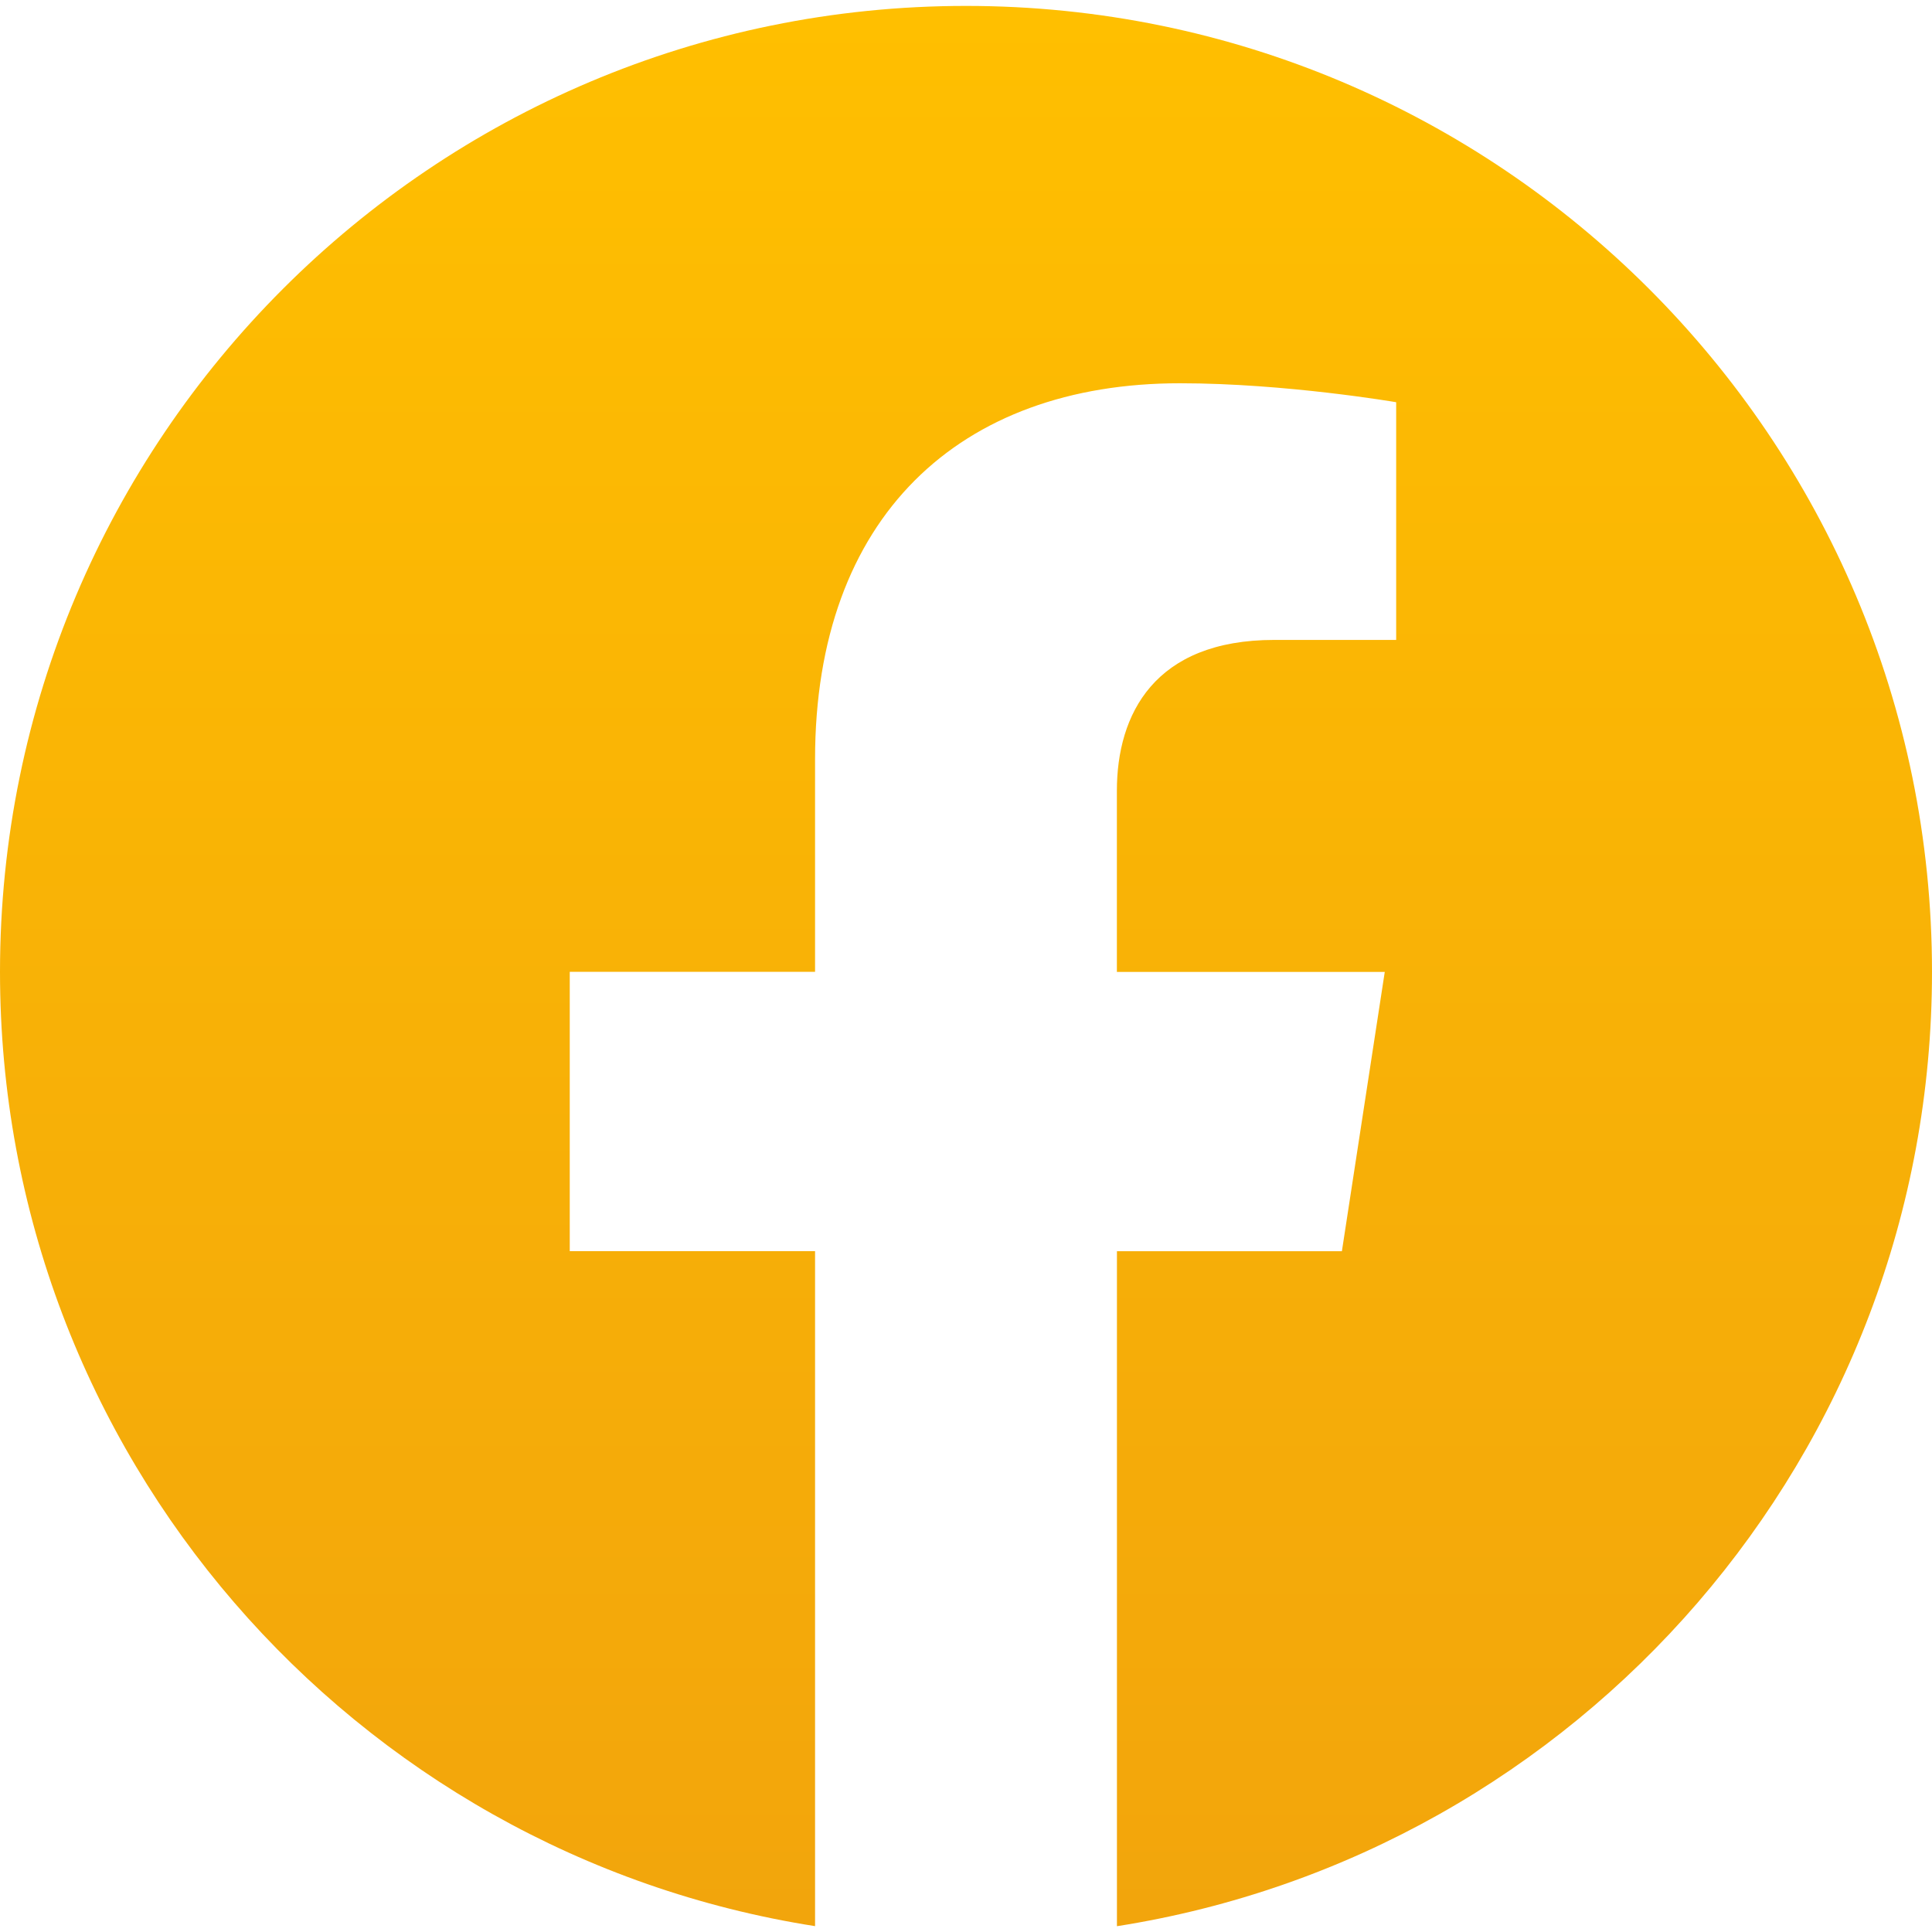
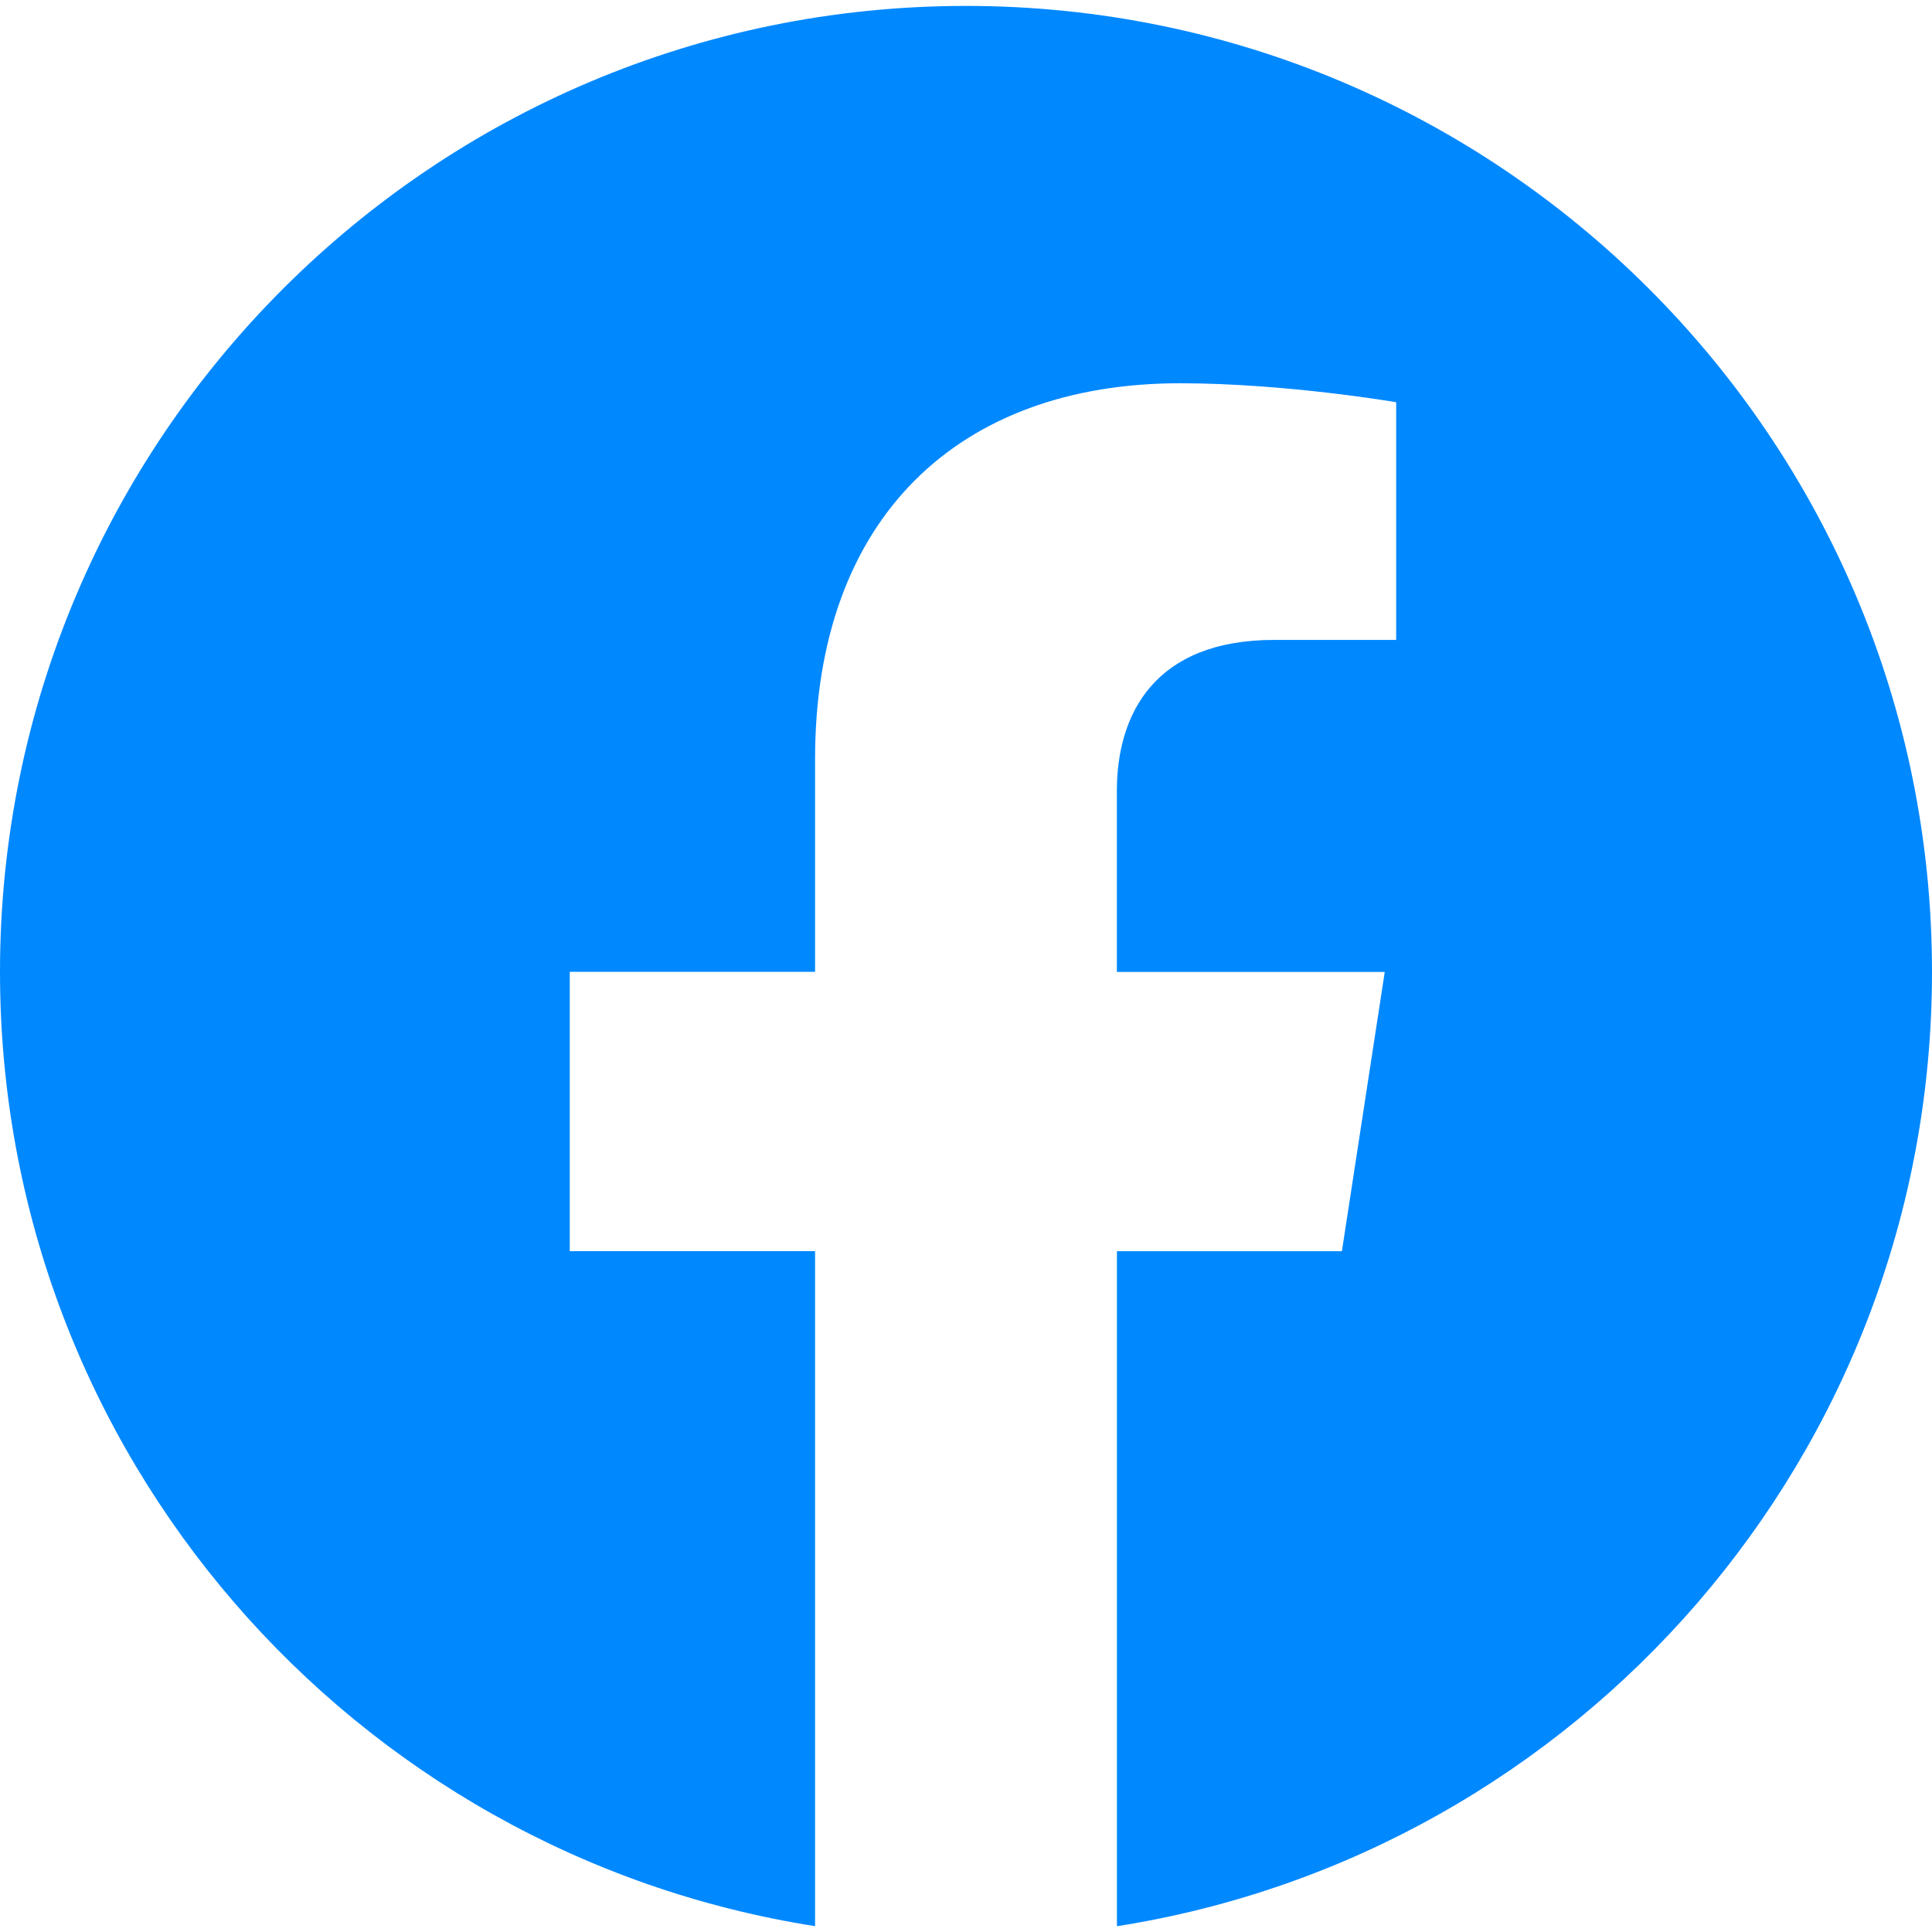
<svg xmlns="http://www.w3.org/2000/svg" width="32" height="32" fill="none">
  <path d="M32 16.098c0-8.836-7.164-16-16-16s-16 7.164-16 16c0 7.986 5.85 14.605 13.5 15.805v-11.18H9.437v-4.627H13.5v-3.522c0-4.01 2.39-6.226 6.044-6.226 1.75 0 3.581.314 3.581.314v3.937h-2.018c-1.988 0-2.608 1.233-2.608 2.499v3h4.437l-.71 4.626H18.5v11.18C26.149 30.703 32 24.083 32 16.098Z" fill="url(#a)" />
  <defs>
    <linearGradient id="a" x1="16" y1=".098" x2="16" y2="31.904" gradientUnits="userSpaceOnUse">
-       <stop stop-color="#FFBF00" />
-       <stop offset="1" stop-color="#F2A50C" />
+       <stop stop-color="#0088ff" />
+       <stop offset="1" stop-color="#0088ff" />
    </linearGradient>
  </defs>
</svg>
